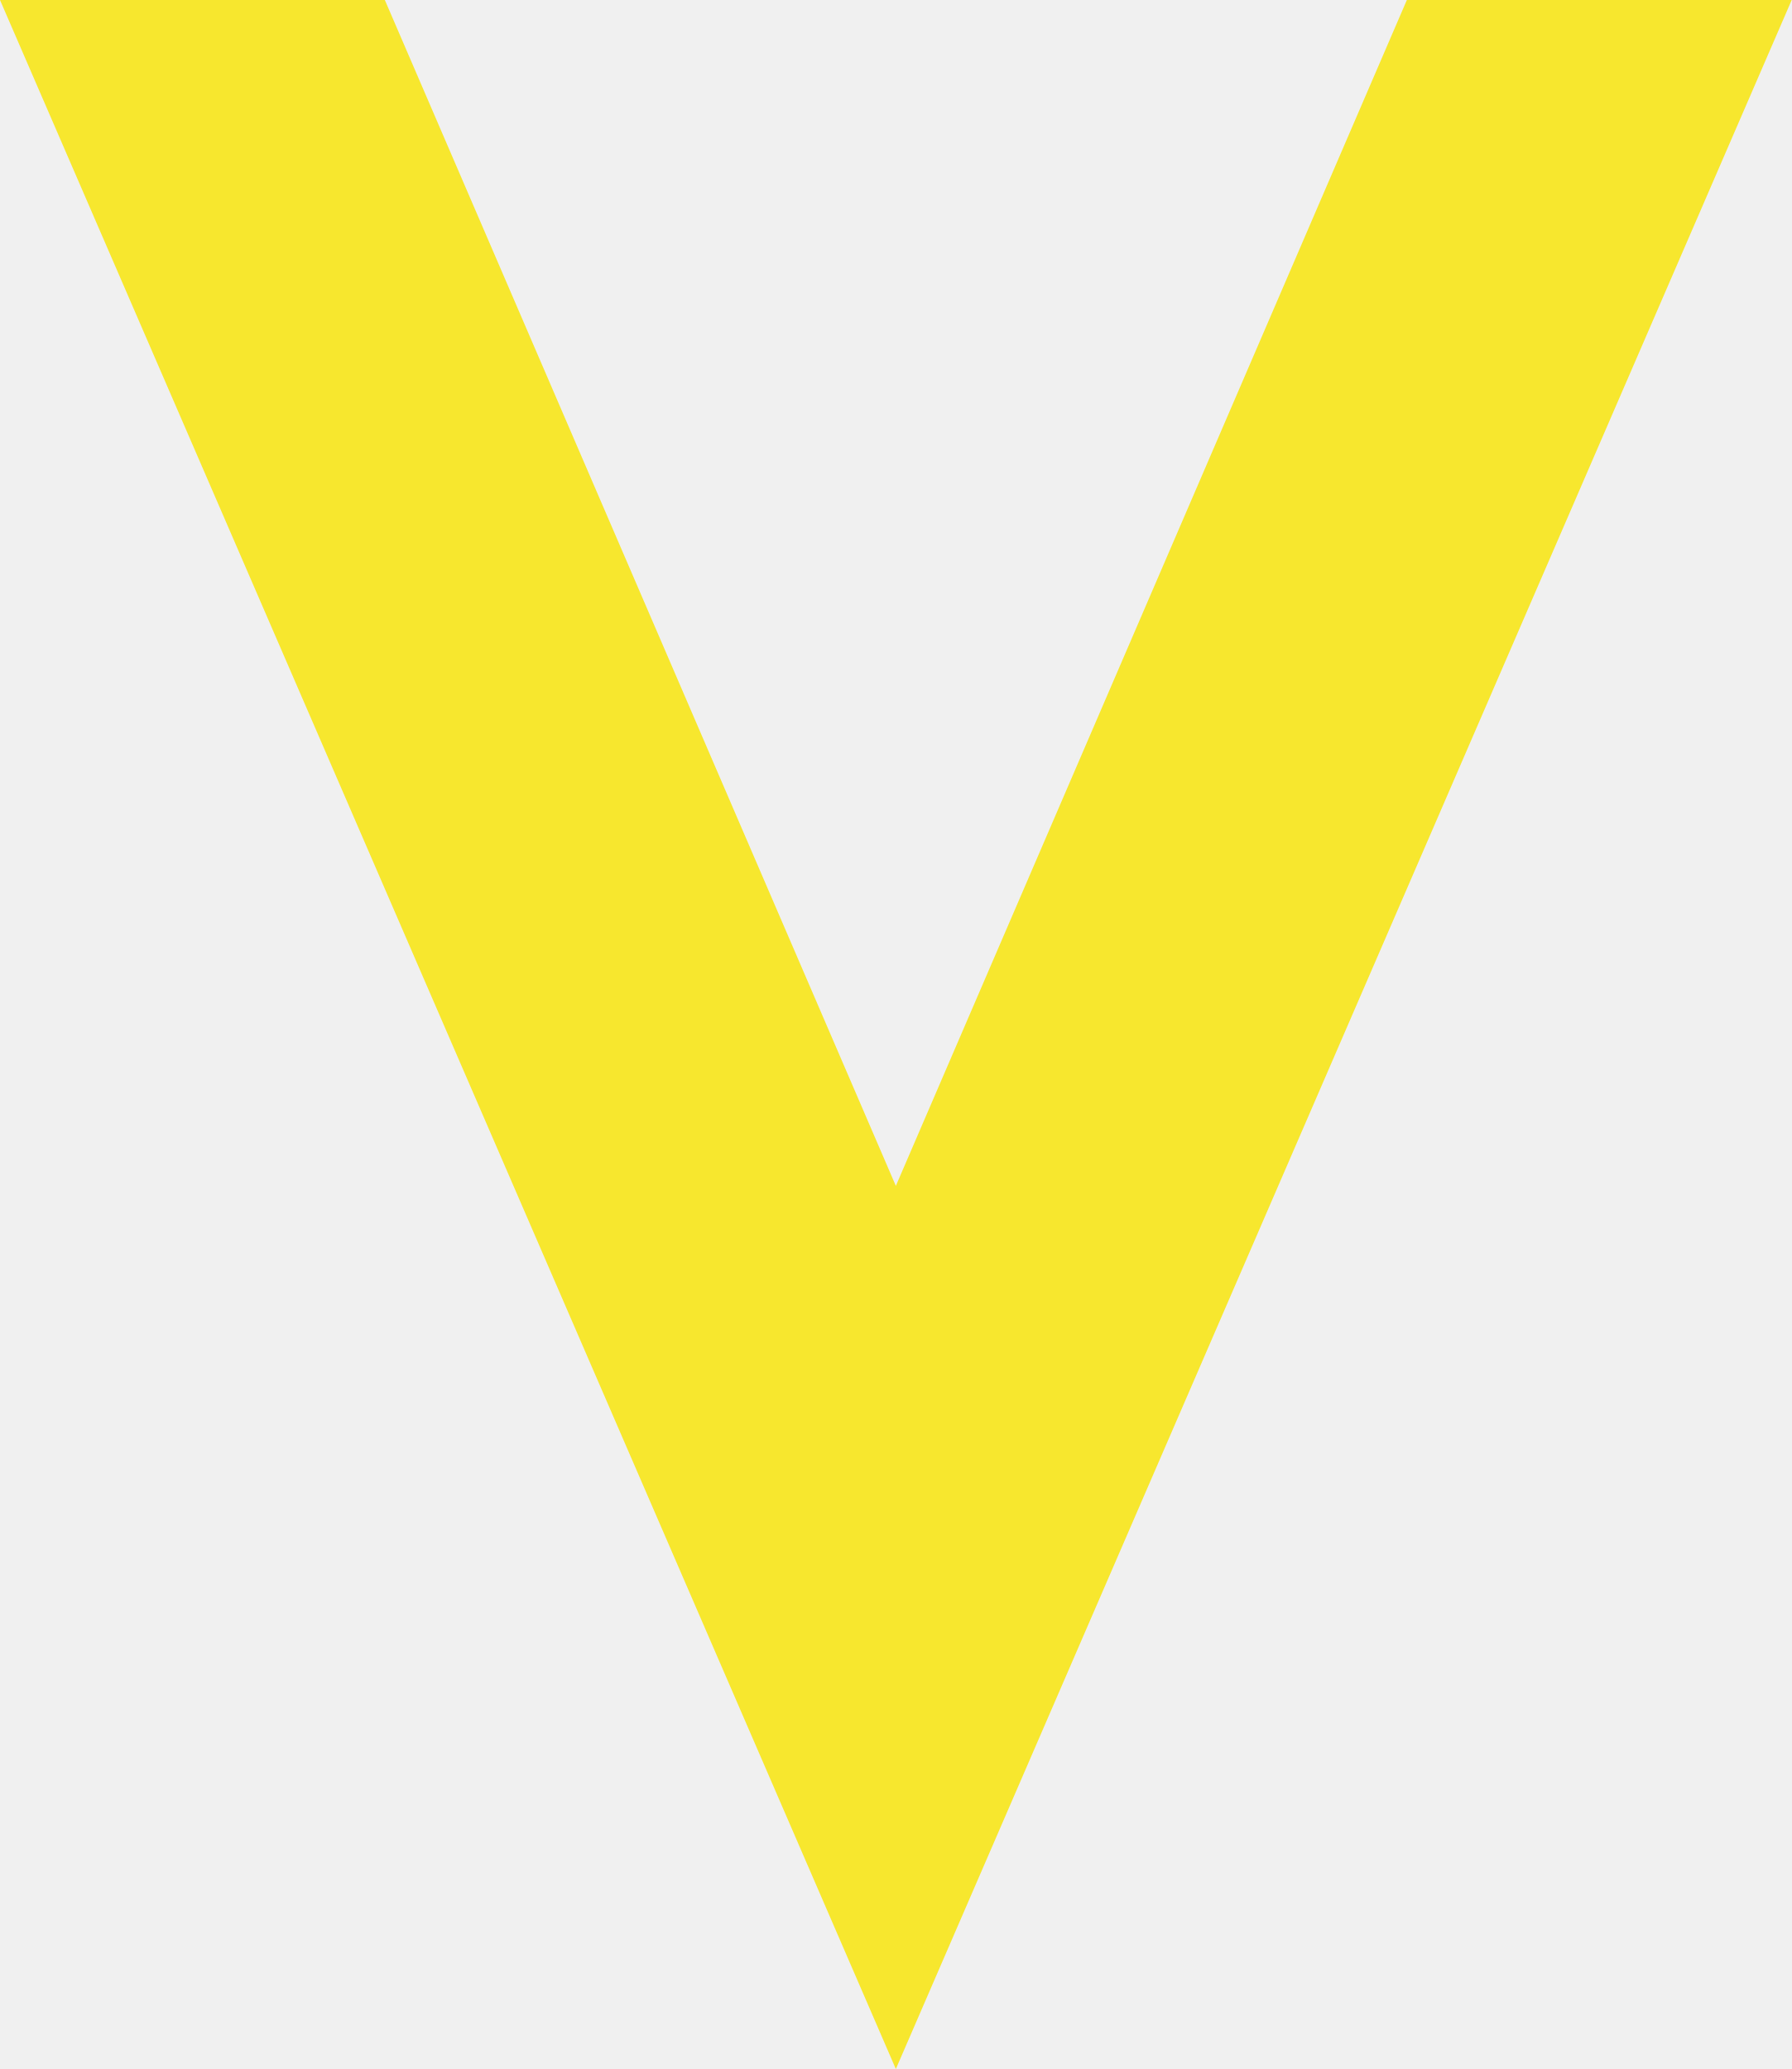
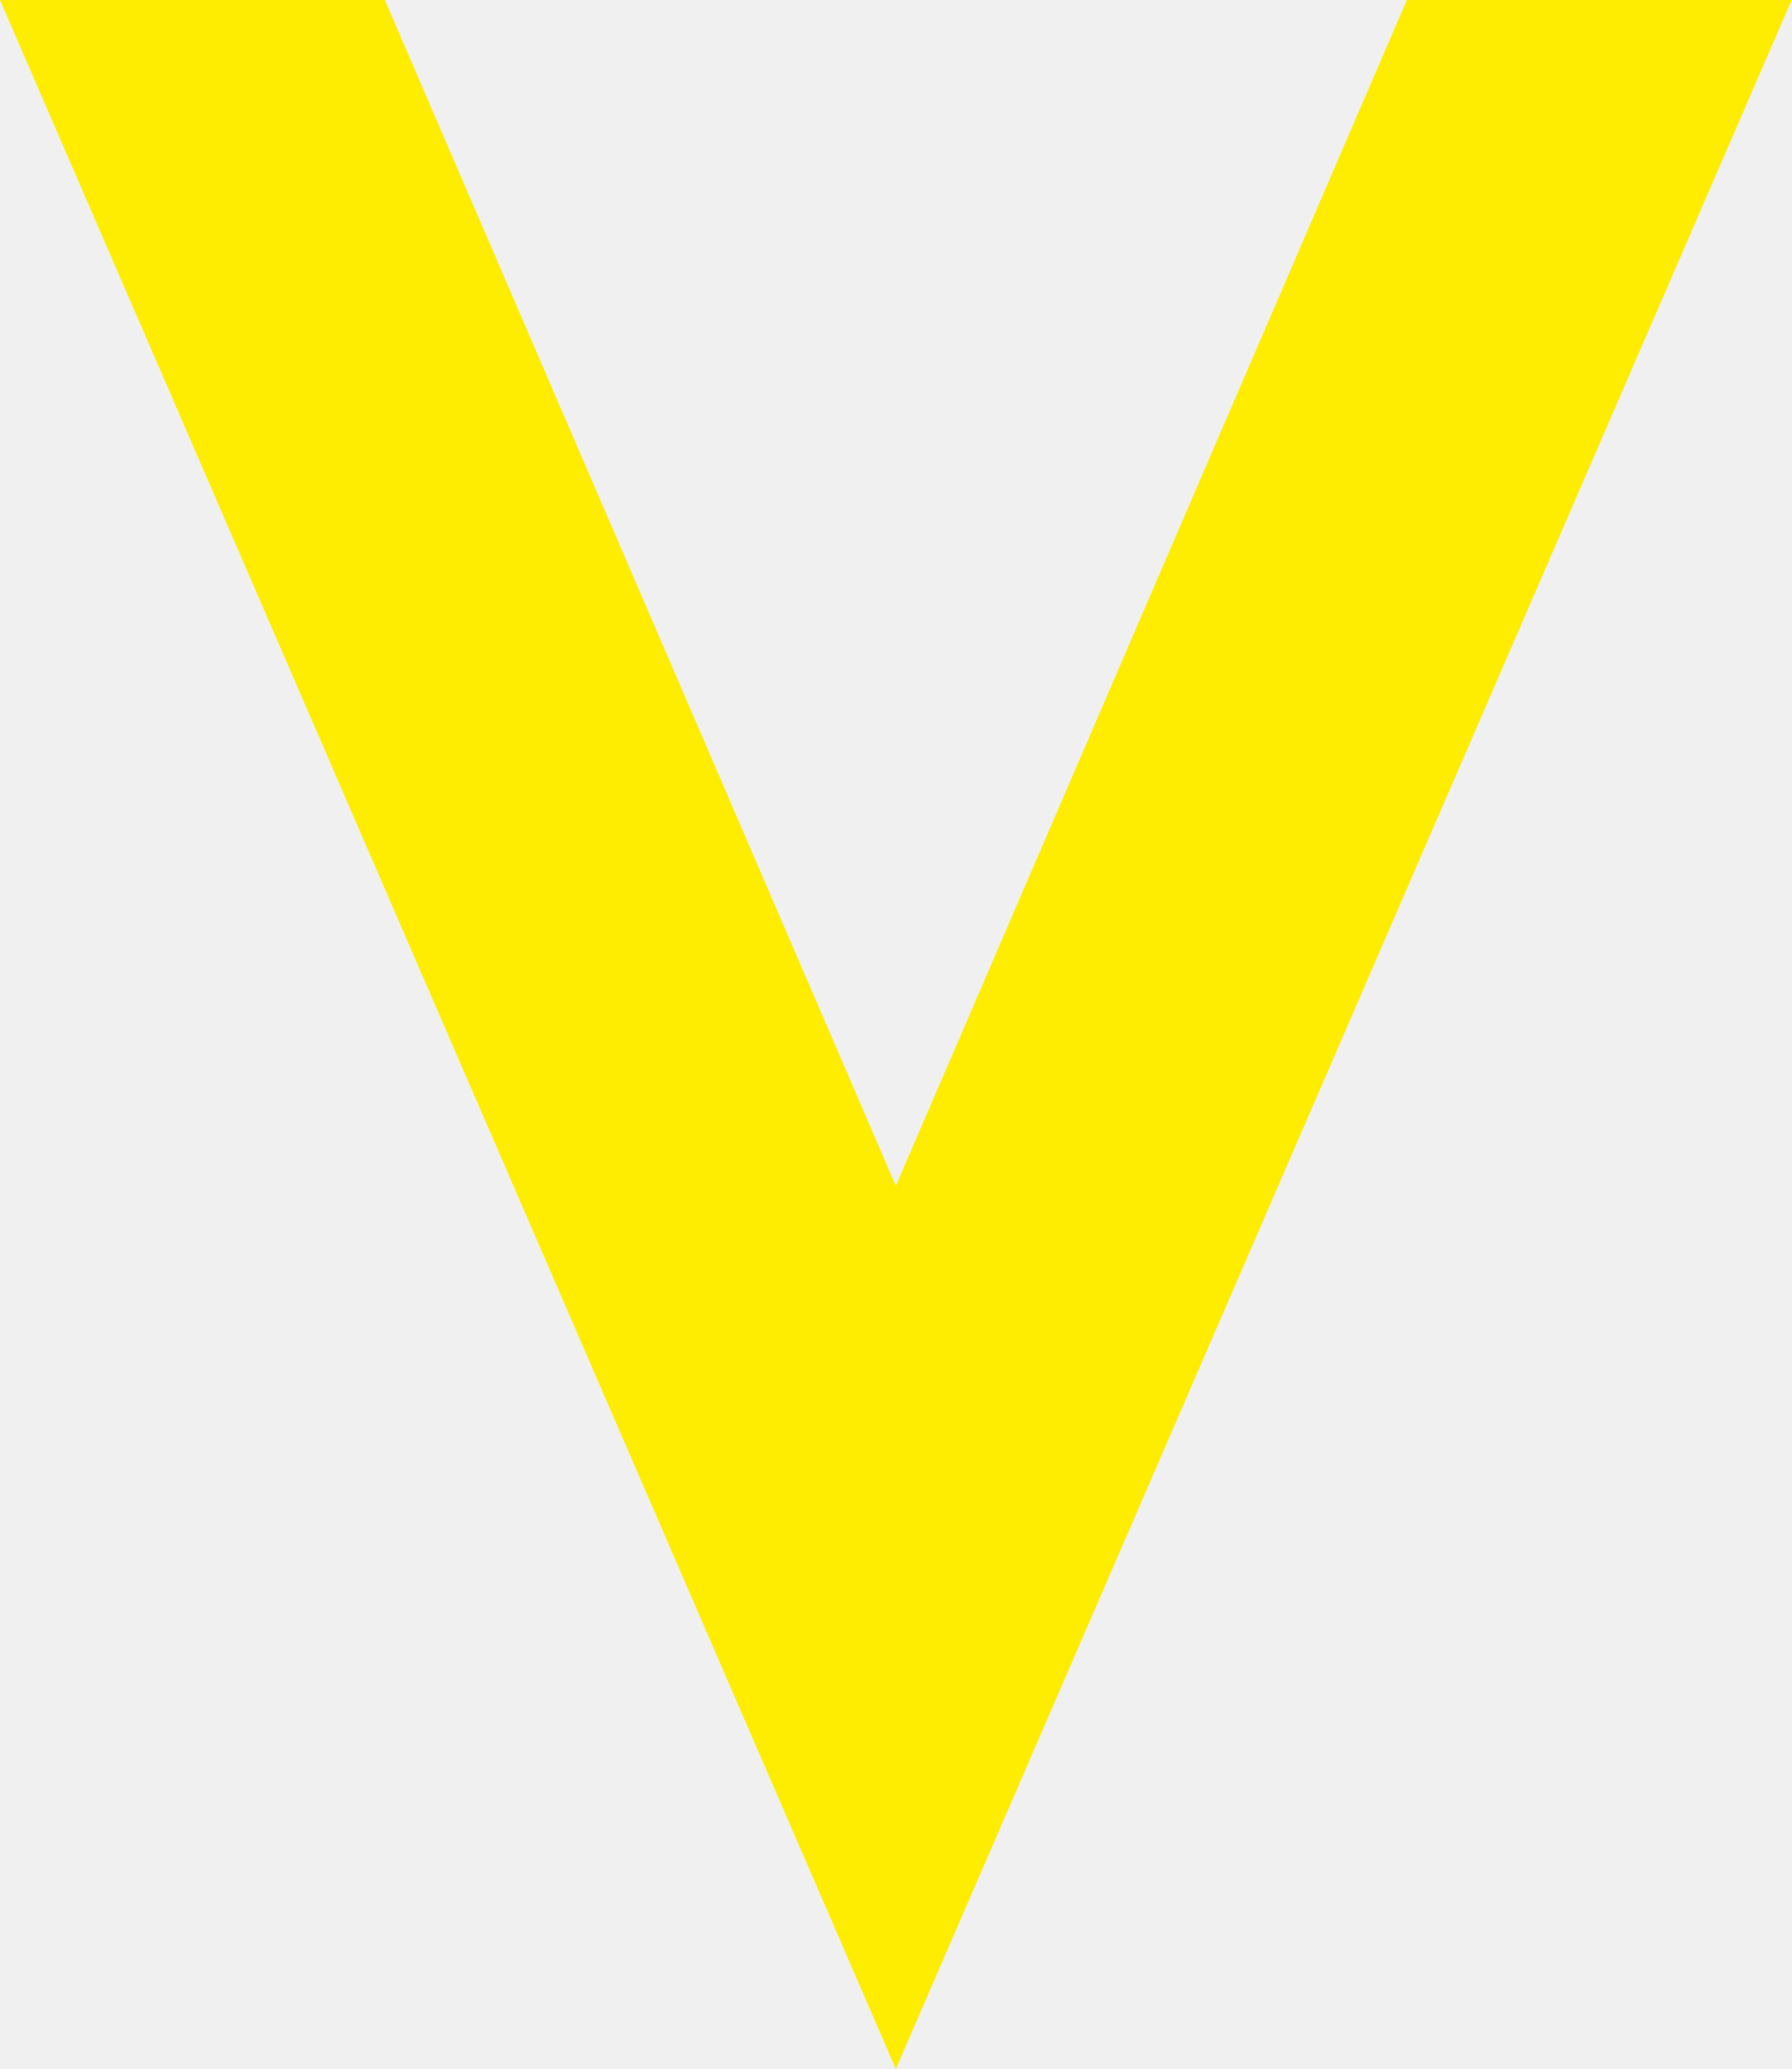
- <svg xmlns="http://www.w3.org/2000/svg" viewBox="0 0 28.4 32.8">
-   <path opacity=".6" d="M706.9 43.9l14.2-10.6L735.5 44l14.2-10.7L764 44l14.2-10.7L792.5 44l14.2-10.7L821 44l14.2-10.7L849.5 44l14.2-10.7L878 44l14.3-10.7L906.5 44l14.3-10.7L935 44l14.3-10.7L963.5 44l14.3-10.7L992.1 44l14.2-10.7 14.3 10.7 14.2-10.7 14.3 10.7 14.3-10.7 13.5 10.1V43v1-383.2l-13.5 10.1-14.3-10.7-14.3 10.7-14.2-10.7-14.3 10.7-14.2-10.7-14.3 10.7-14.3-10.7-14.2 10.7-14.3-10.7-14.2 10.7-14.3-10.7-14.2 10.7-14.3-10.7-14.3 10.7-14.2-10.7-14.3 10.7-14.2-10.7-14.3 10.7-14.2-10.7-14.3 10.7-14.2-10.7-14.3 10.7-14.2-10.7-14.4 10.7-14.2-10.6V44" />
-   <text transform="matrix(.9824 0 0 1 -990.427 -880.672)" fill="#FFF" font-family="'NeutraText-Light'" font-size="15.158">nowave.io</text>
-   <path fill="#F7E72E" d="M14.2 18.8L6.1 0H0l14.2 32.8L28.4 0h-6.1z" />
+ <svg xmlns="http://www.w3.org/2000/svg" id="Calque_1" viewBox="0 0 28.4 32.8">
+   <style>.st0{opacity:.6}.st0,.st1{enable-background:new}.st2{fill:#FFF}.st3{fill:#ffed00}</style>
+   <path class="st0" d="M706.9 43.9l14.2-10.6L735.5 44l14.2-10.7L764 44l14.2-10.7L792.5 44l14.2-10.7L821 44l14.2-10.7L849.5 44l14.2-10.7L878 44l14.3-10.7L906.5 44l14.3-10.7L935 44l14.3-10.7L963.5 44l14.3-10.7L992.1 44l14.2-10.7 14.3 10.7 14.2-10.7 14.3 10.7 14.3-10.7 13.5 10.1V43v1-383.2l-13.5 10.1-14.3-10.7-14.3 10.7-14.2-10.7-14.3 10.7-14.2-10.7-14.3 10.7-14.3-10.7-14.2 10.7-14.3-10.7-14.2 10.7-14.3-10.7-14.2 10.7-14.3-10.7-14.3 10.7-14.2-10.7-14.3 10.7-14.2-10.7-14.3 10.7-14.2-10.7-14.3 10.7-14.2-10.7-14.3 10.7-14.2-10.7-14.4 10.7-14.2-10.6V44" id="Calque_5" />
+   <text transform="matrix(.9824 0 0 1 -990.426 -880.672)" class="st1" id="Calque_1_1_">
+     <tspan x="0" y="0" class="st2" font-family="MyriadPro-Regular" font-size="15.158">nowave</tspan>
+     <tspan x="50.1" y="0" class="st2" font-family="ArialHebrew" font-size="15.158">.</tspan>
+     <tspan x="53.2" y="0" class="st2" font-family="MyriadPro-Regular" font-size="15.158">io</tspan>
+   </text>
+   <path class="st3" d="M14.2 18.8L6.1 0H0l14.2 32.8L28.4 0h-6.1z" id="Calque_3" />
</svg>
